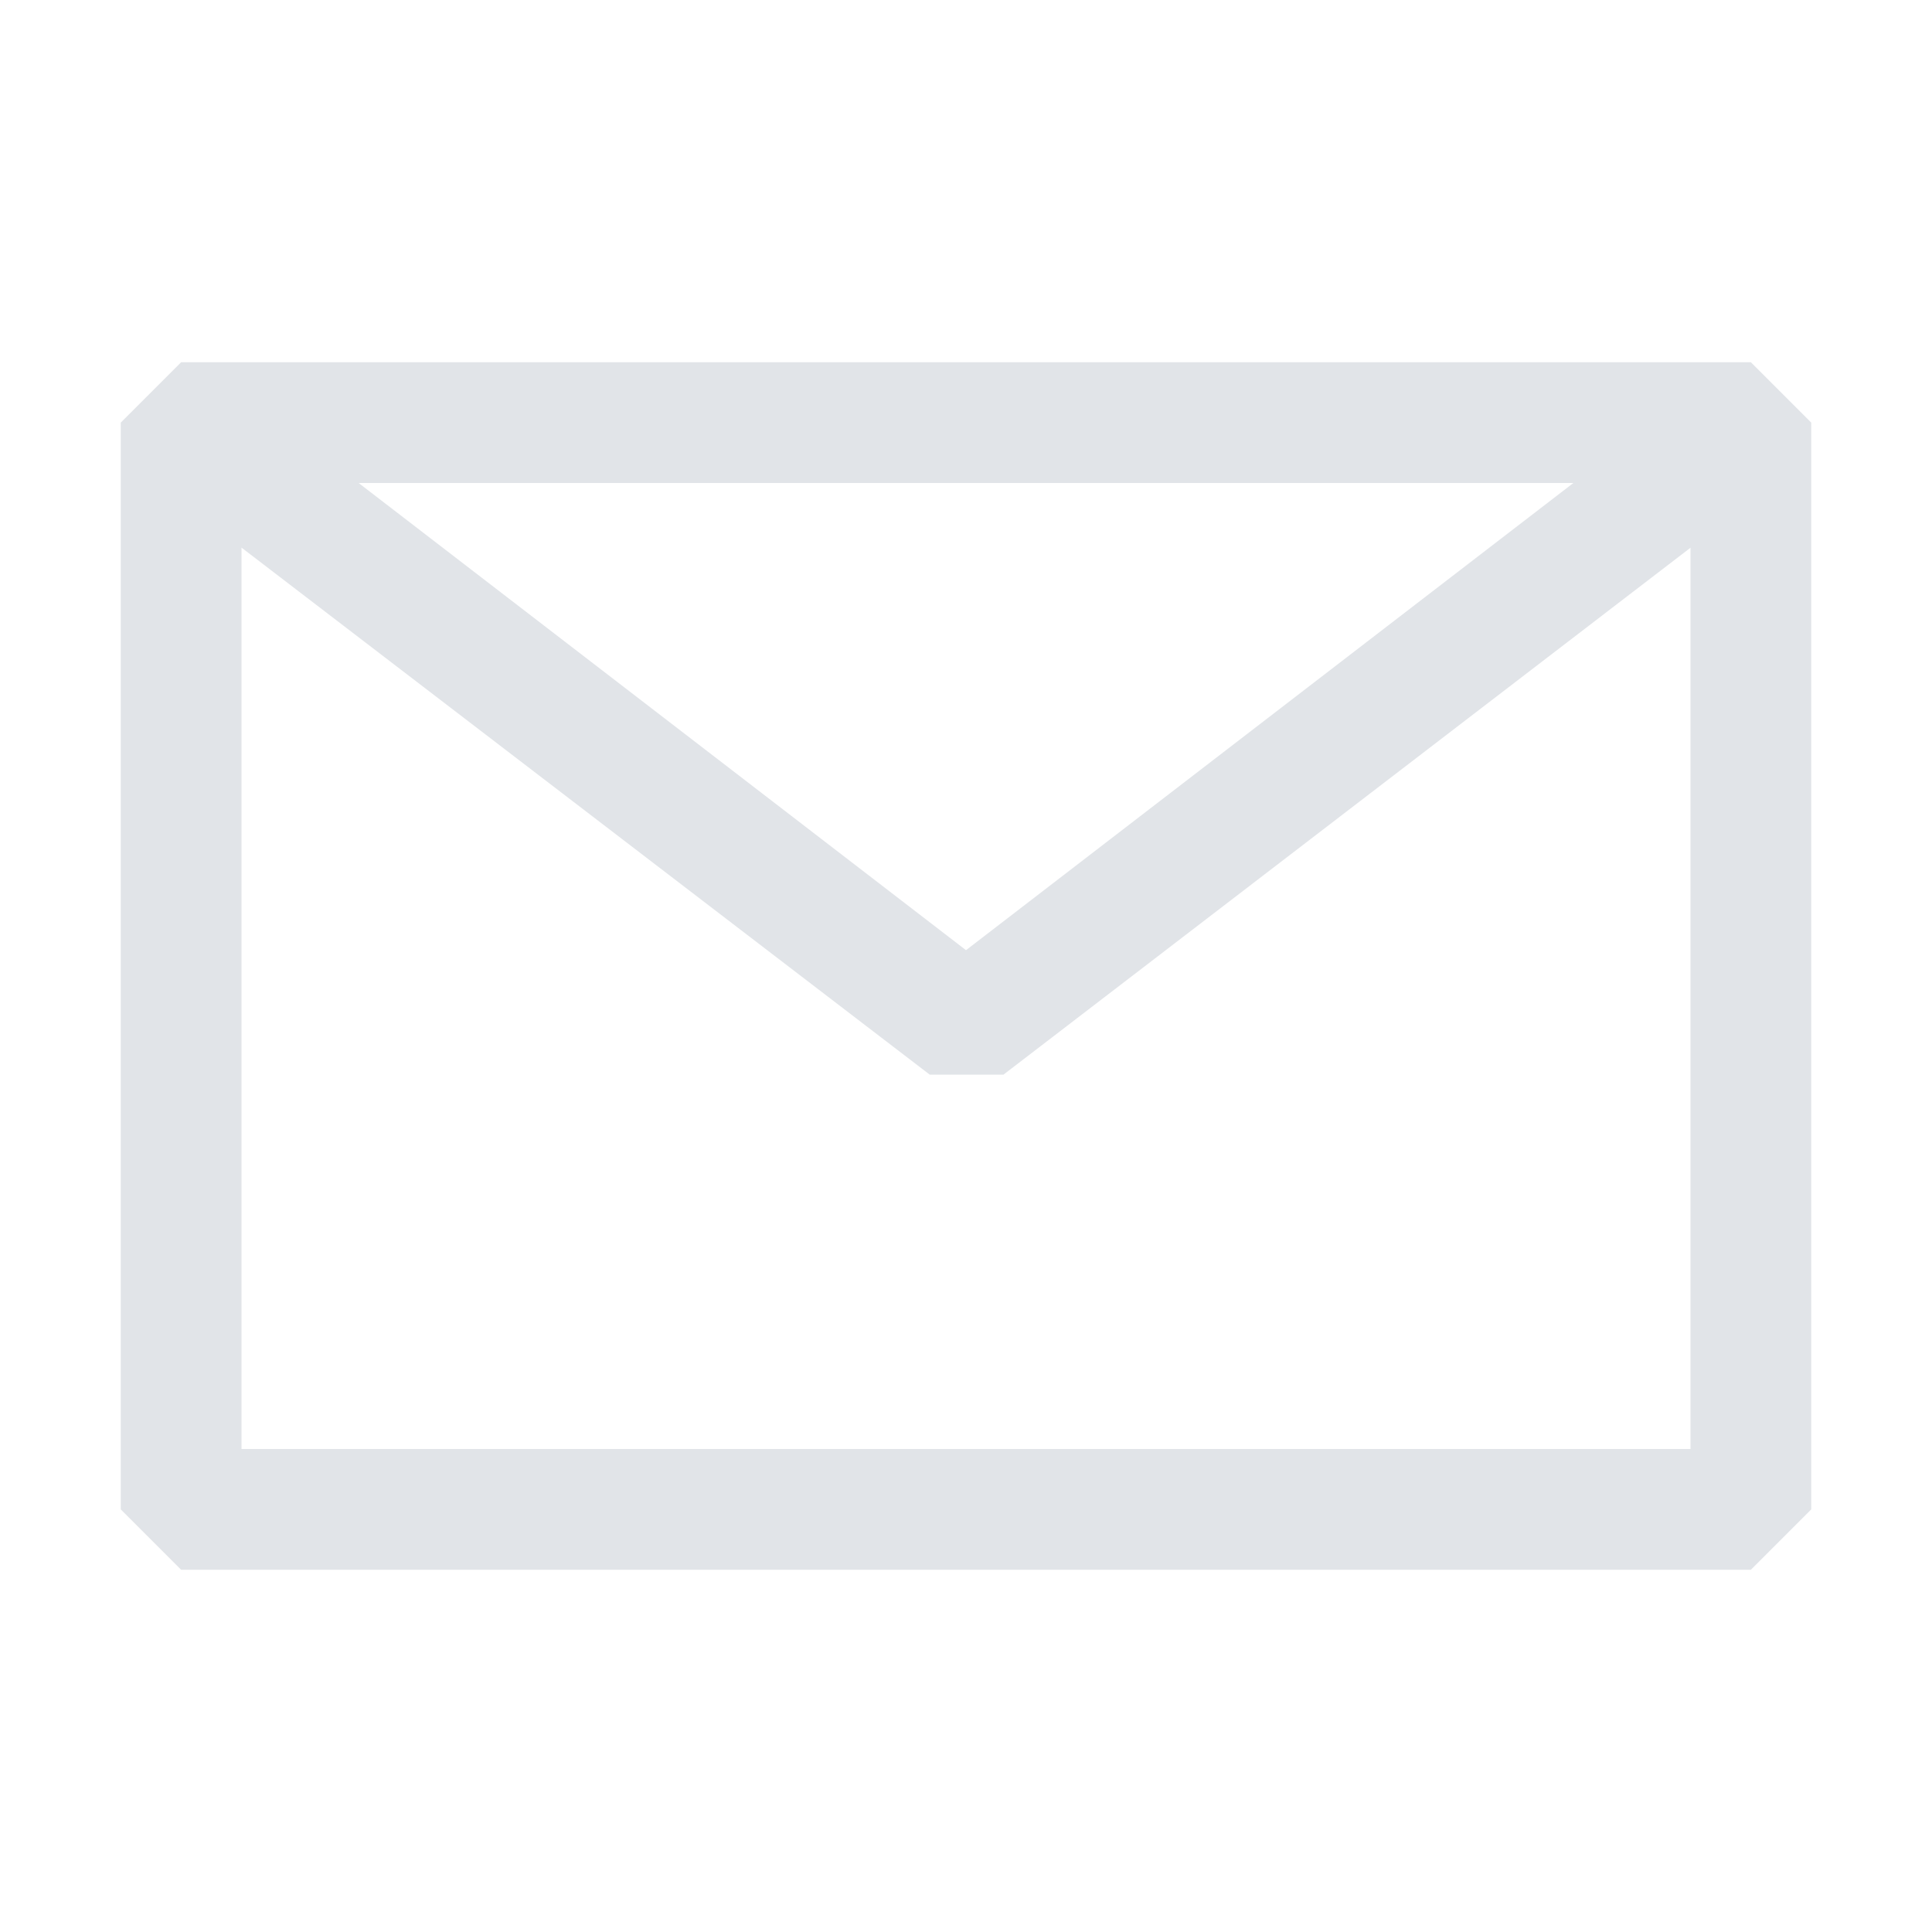
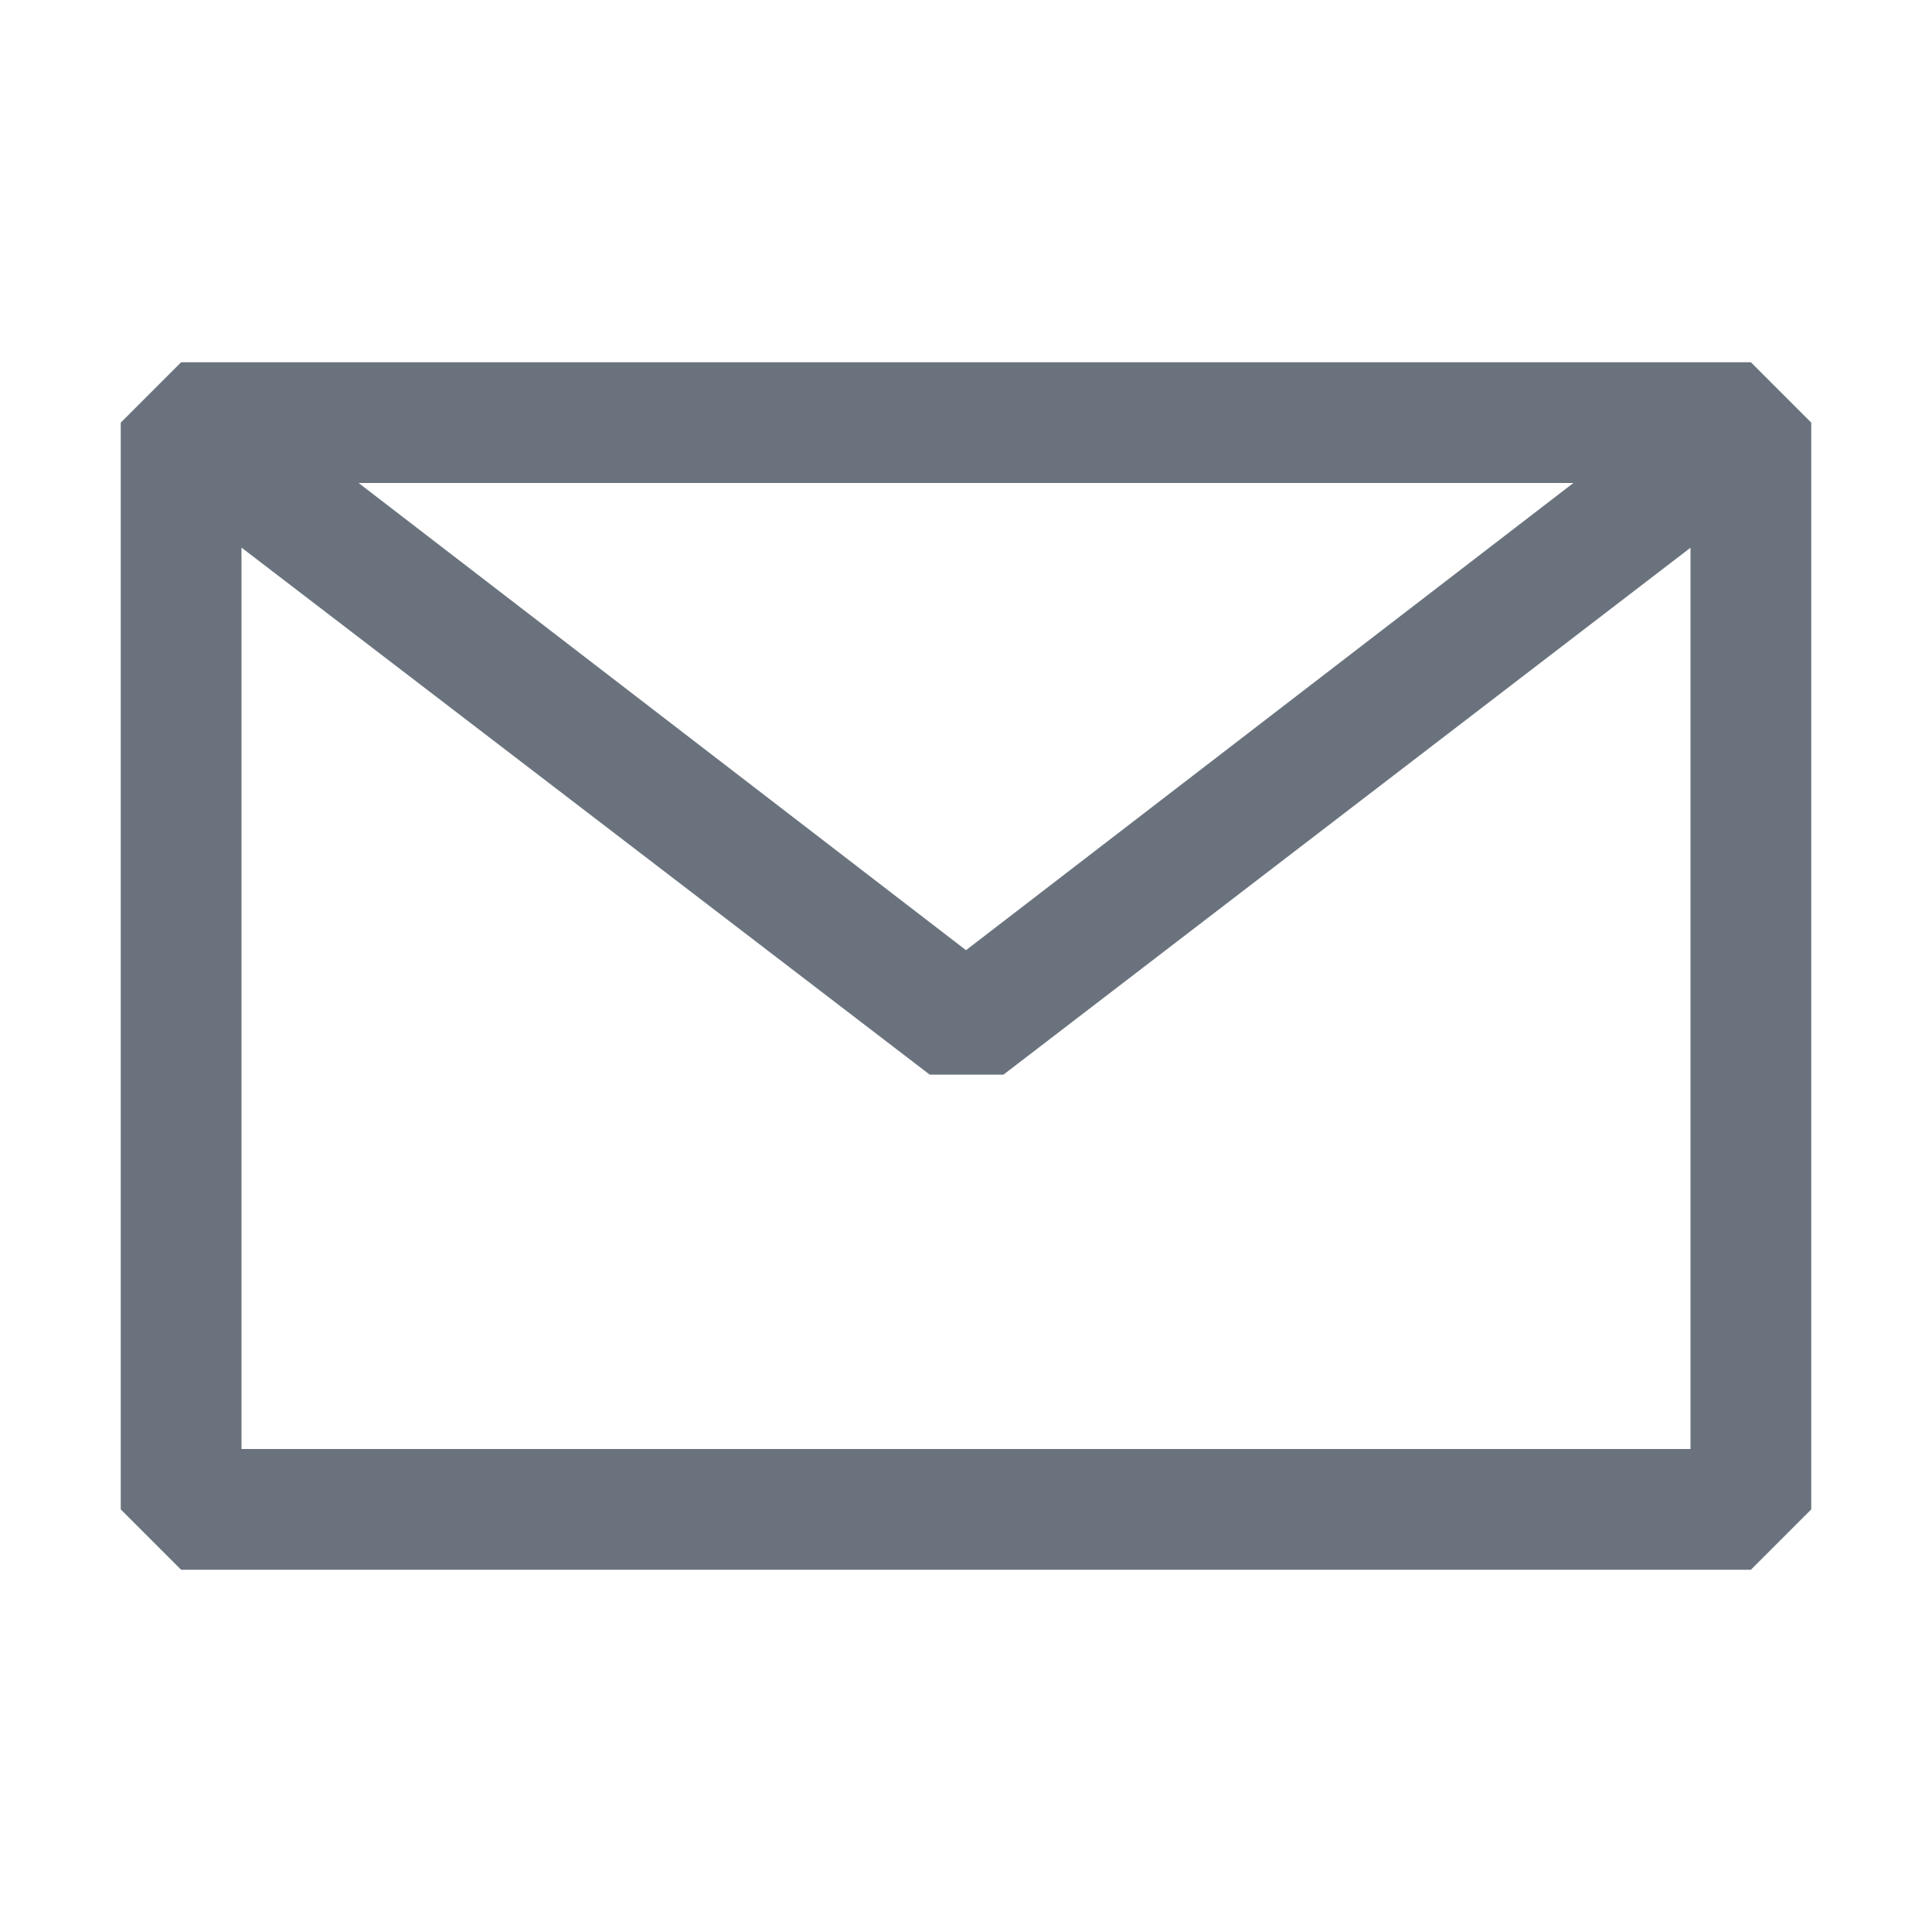
- <svg xmlns="http://www.w3.org/2000/svg" width="24" height="24" viewBox="0 0 16 16" fill="rgb(225, 228, 232)" class="Sidebar_icon__czDJe">
+ <svg xmlns="http://www.w3.org/2000/svg" width="24" height="24" viewBox="0 0 16 16" fill="rgb(106, 115, 125)" class="Sidebar_icon__czDJe">
  <path fill-rule="evenodd" clip-rule="evenodd" d="M1 3.5l.5-.5h13l.5.5v9l-.5.5h-13l-.5-.5v-9zm1 1.035V12h12V4.536L8.31 8.9H7.7L2 4.535zM13.03 4H2.97L8 7.869 13.03 4z" />
</svg>
